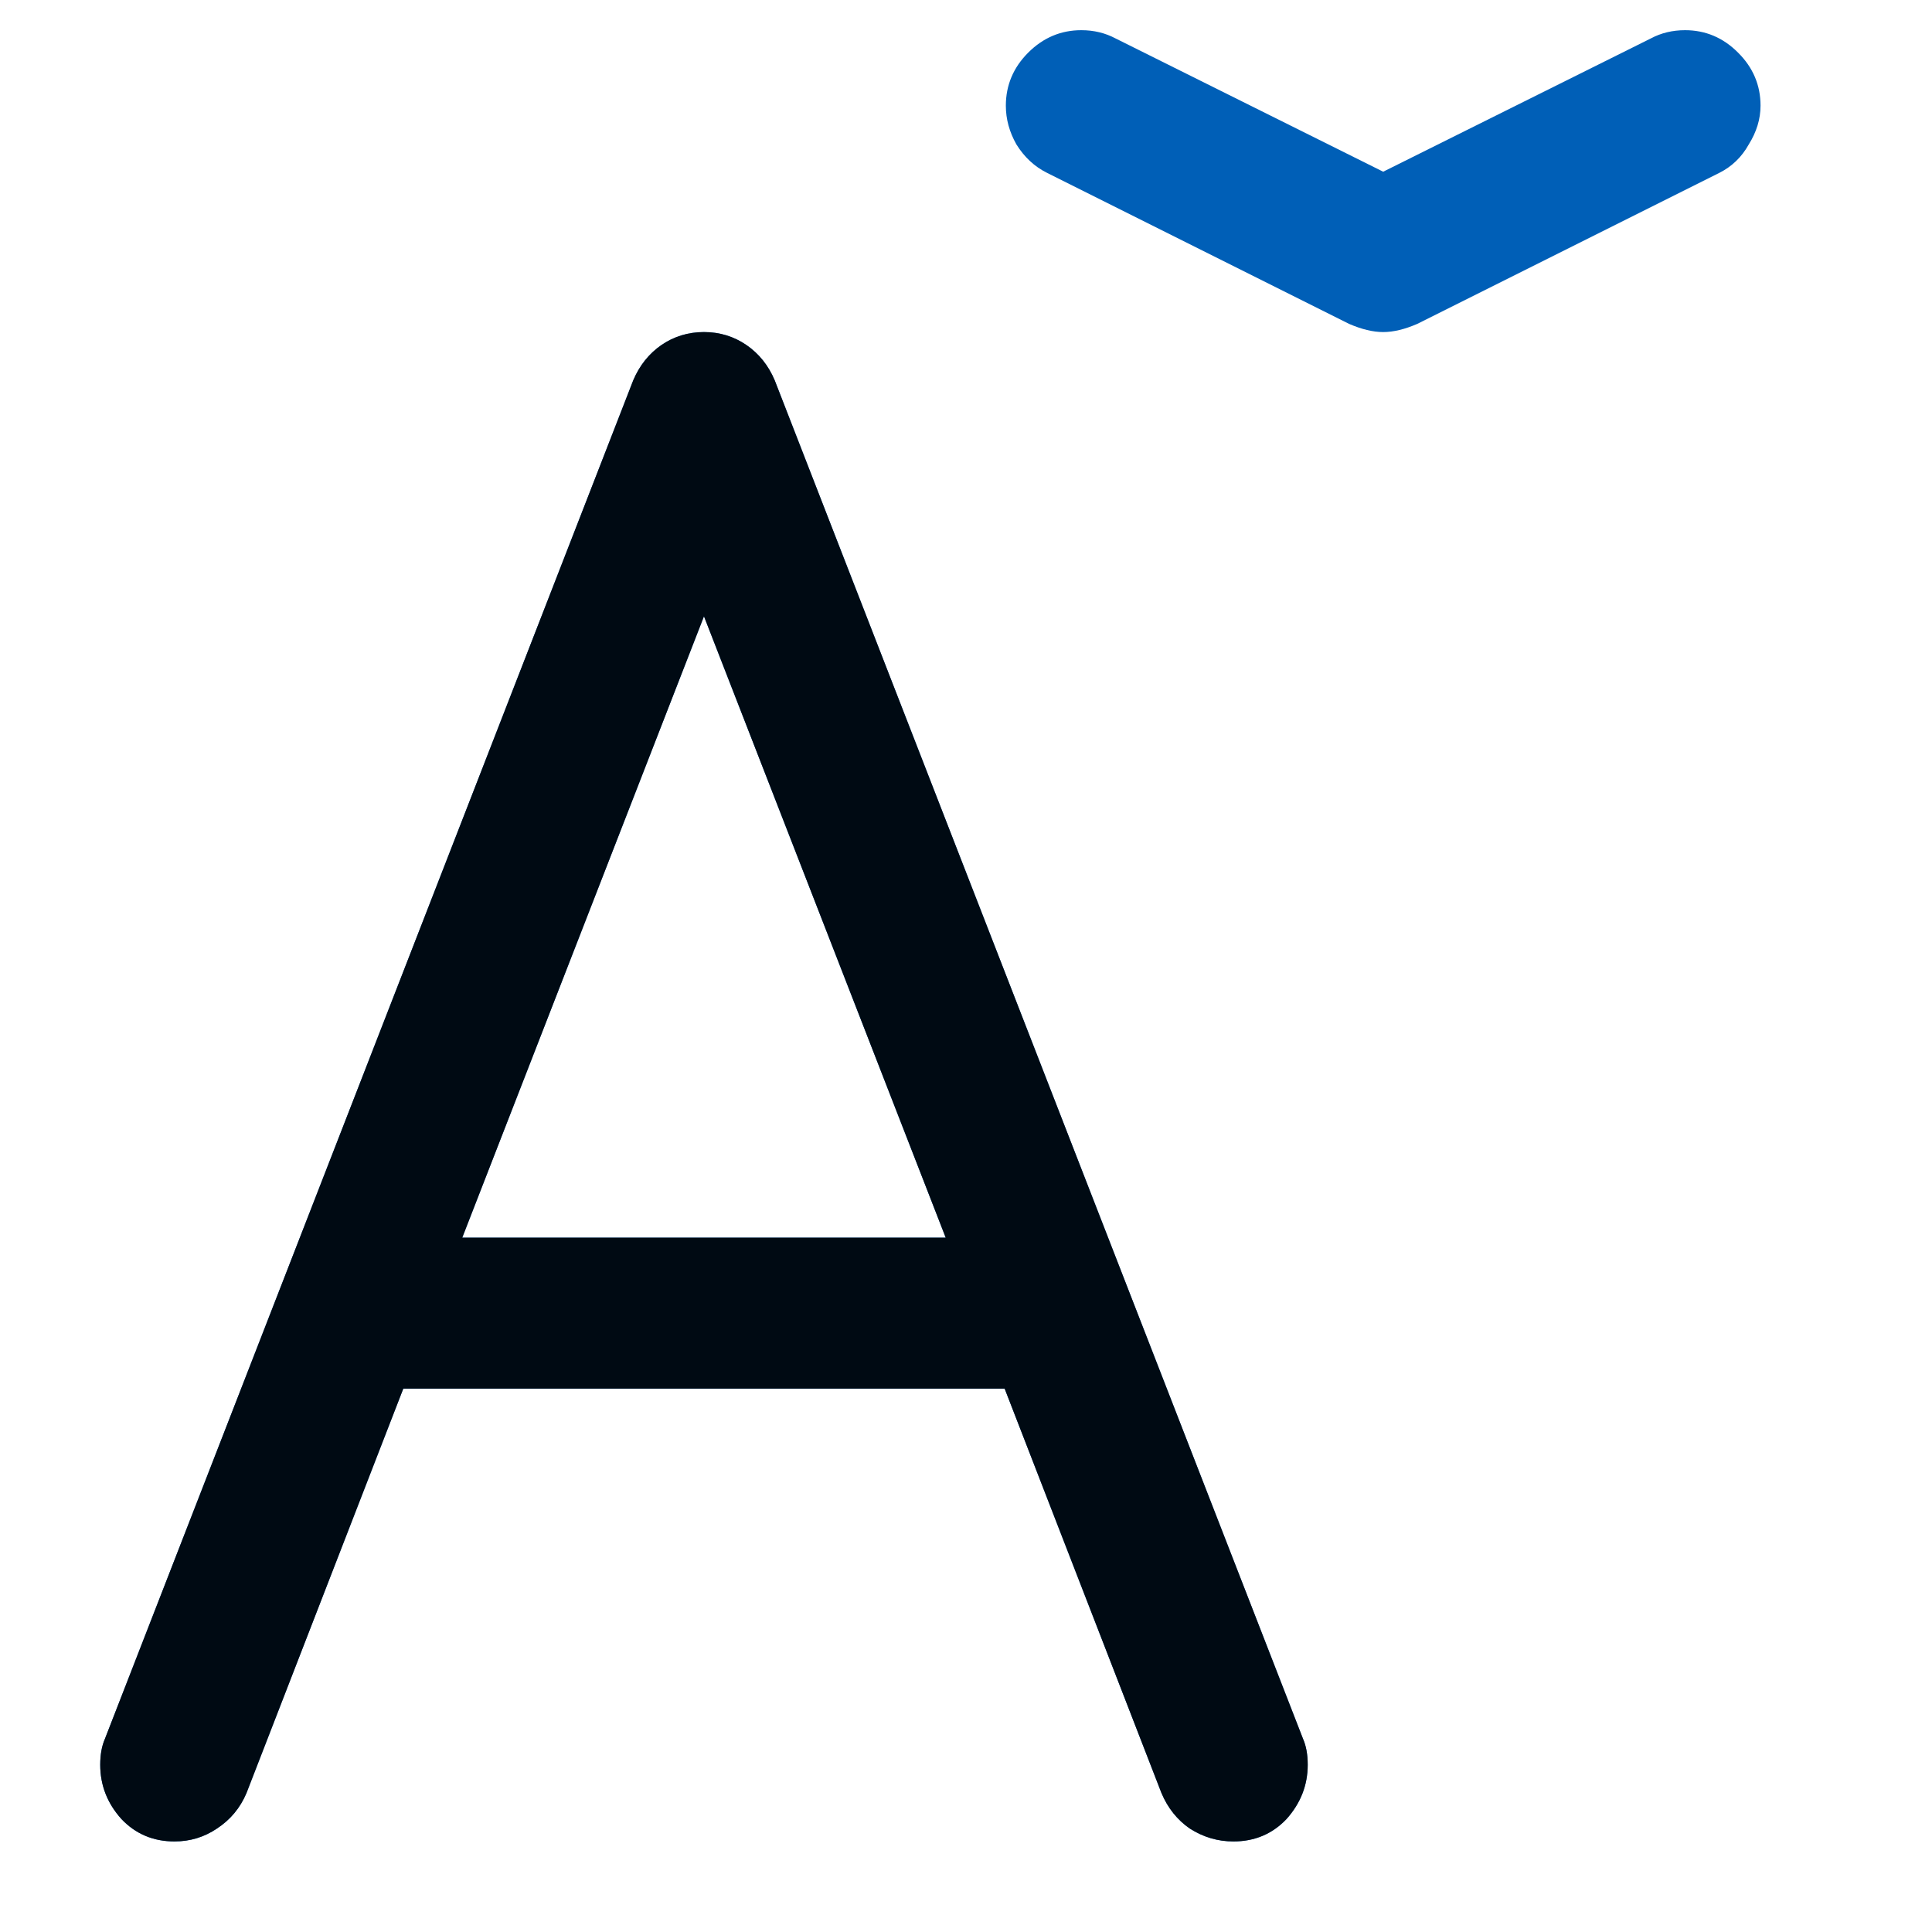
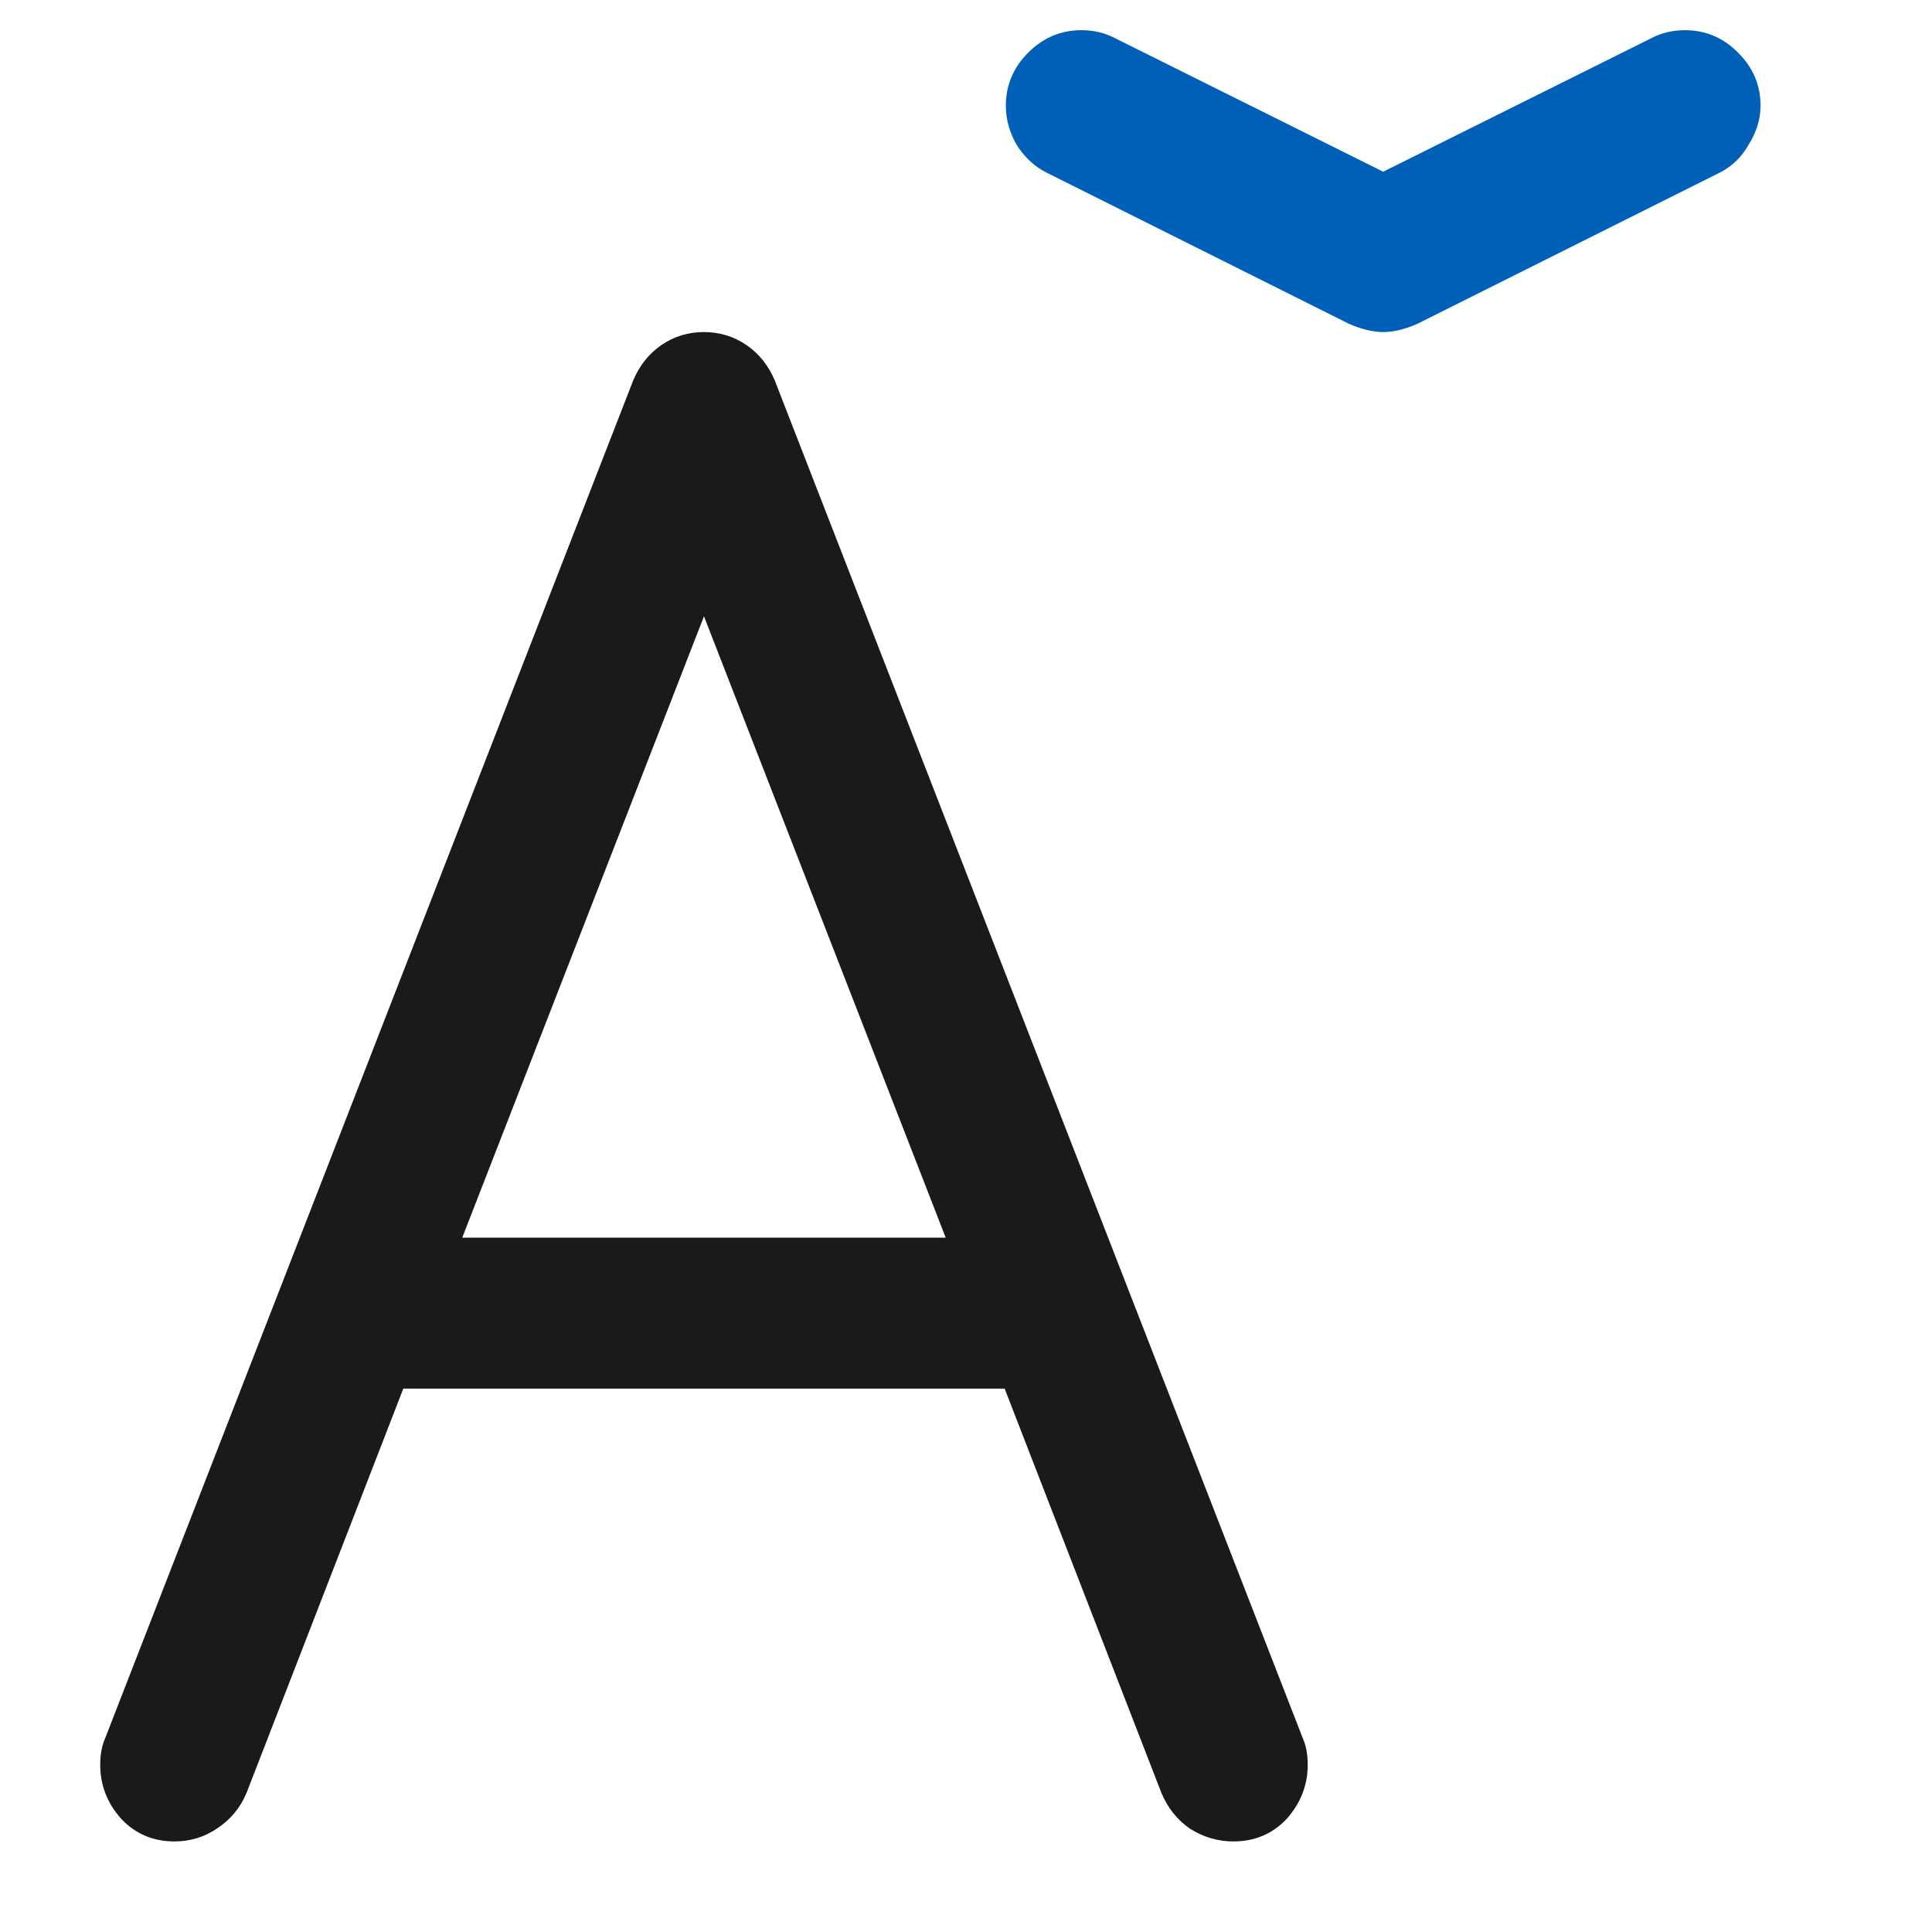
<svg xmlns="http://www.w3.org/2000/svg" viewBox="0 0 16 16" fill="none">
-   <path d="M8.33 0.875C8.33 0.706 8.392 0.559 8.515 0.436C8.639 0.312 8.786 0.25 8.955 0.25C9.059 0.25 9.153 0.273 9.238 0.318L11.455 1.422L13.672 0.318C13.756 0.273 13.851 0.25 13.955 0.25C14.124 0.25 14.271 0.312 14.394 0.436C14.518 0.559 14.58 0.706 14.58 0.875C14.58 0.986 14.547 1.093 14.482 1.197C14.424 1.301 14.342 1.38 14.238 1.432L11.738 2.682C11.634 2.727 11.54 2.75 11.455 2.75C11.37 2.75 11.276 2.727 11.172 2.682L8.672 1.432C8.567 1.38 8.483 1.301 8.418 1.197C8.359 1.093 8.33 0.986 8.33 0.875ZM0.83 14.615C0.83 14.531 0.843 14.459 0.869 14.4L5.244 3.15C5.296 3.027 5.374 2.929 5.478 2.857C5.582 2.786 5.7 2.75 5.83 2.75C5.96 2.75 6.077 2.786 6.181 2.857C6.286 2.929 6.364 3.027 6.416 3.15L10.791 14.4C10.817 14.459 10.83 14.531 10.83 14.615C10.83 14.784 10.771 14.934 10.654 15.065C10.537 15.188 10.39 15.25 10.215 15.25C10.084 15.25 9.964 15.214 9.853 15.143C9.749 15.071 9.671 14.973 9.619 14.85L8.32 11.5H3.34L2.041 14.85C1.989 14.973 1.907 15.071 1.797 15.143C1.692 15.214 1.575 15.25 1.445 15.25C1.269 15.25 1.123 15.188 1.006 15.065C0.888 14.934 0.83 14.784 0.83 14.615ZM5.83 5.104L3.828 10.25H7.832L5.83 5.104Z" fill="#005FB7" />
+   <path d="M8.33 0.875C8.33 0.706 8.392 0.559 8.515 0.436C8.639 0.312 8.786 0.25 8.955 0.25C9.059 0.25 9.153 0.273 9.238 0.318L11.455 1.422L13.672 0.318C13.756 0.273 13.851 0.25 13.955 0.25C14.124 0.25 14.271 0.312 14.394 0.436C14.518 0.559 14.58 0.706 14.58 0.875C14.58 0.986 14.547 1.093 14.482 1.197C14.424 1.301 14.342 1.38 14.238 1.432L11.738 2.682C11.634 2.727 11.54 2.75 11.455 2.75C11.37 2.75 11.276 2.727 11.172 2.682L8.672 1.432C8.567 1.38 8.483 1.301 8.418 1.197C8.359 1.093 8.33 0.986 8.33 0.875Z" fill="#005FB7" />
  <path d="M0.83 14.615C0.83 14.531 0.843 14.459 0.869 14.4L5.244 3.15C5.296 3.027 5.374 2.929 5.478 2.857C5.582 2.786 5.7 2.75 5.83 2.75C5.96 2.75 6.077 2.786 6.181 2.857C6.286 2.929 6.364 3.027 6.416 3.15L10.791 14.4C10.817 14.459 10.83 14.531 10.83 14.615C10.83 14.784 10.771 14.934 10.654 15.065C10.537 15.188 10.39 15.25 10.215 15.25C10.084 15.25 9.964 15.214 9.853 15.143C9.749 15.071 9.671 14.973 9.619 14.85L8.32 11.5H3.34L2.041 14.85C1.989 14.973 1.907 15.071 1.797 15.143C1.692 15.214 1.575 15.25 1.445 15.25C1.269 15.25 1.123 15.188 1.006 15.065C0.888 14.934 0.83 14.784 0.83 14.615ZM5.83 5.104L3.828 10.25H7.832L5.83 5.104Z" fill="black" fill-opacity="0.896" />
</svg>
